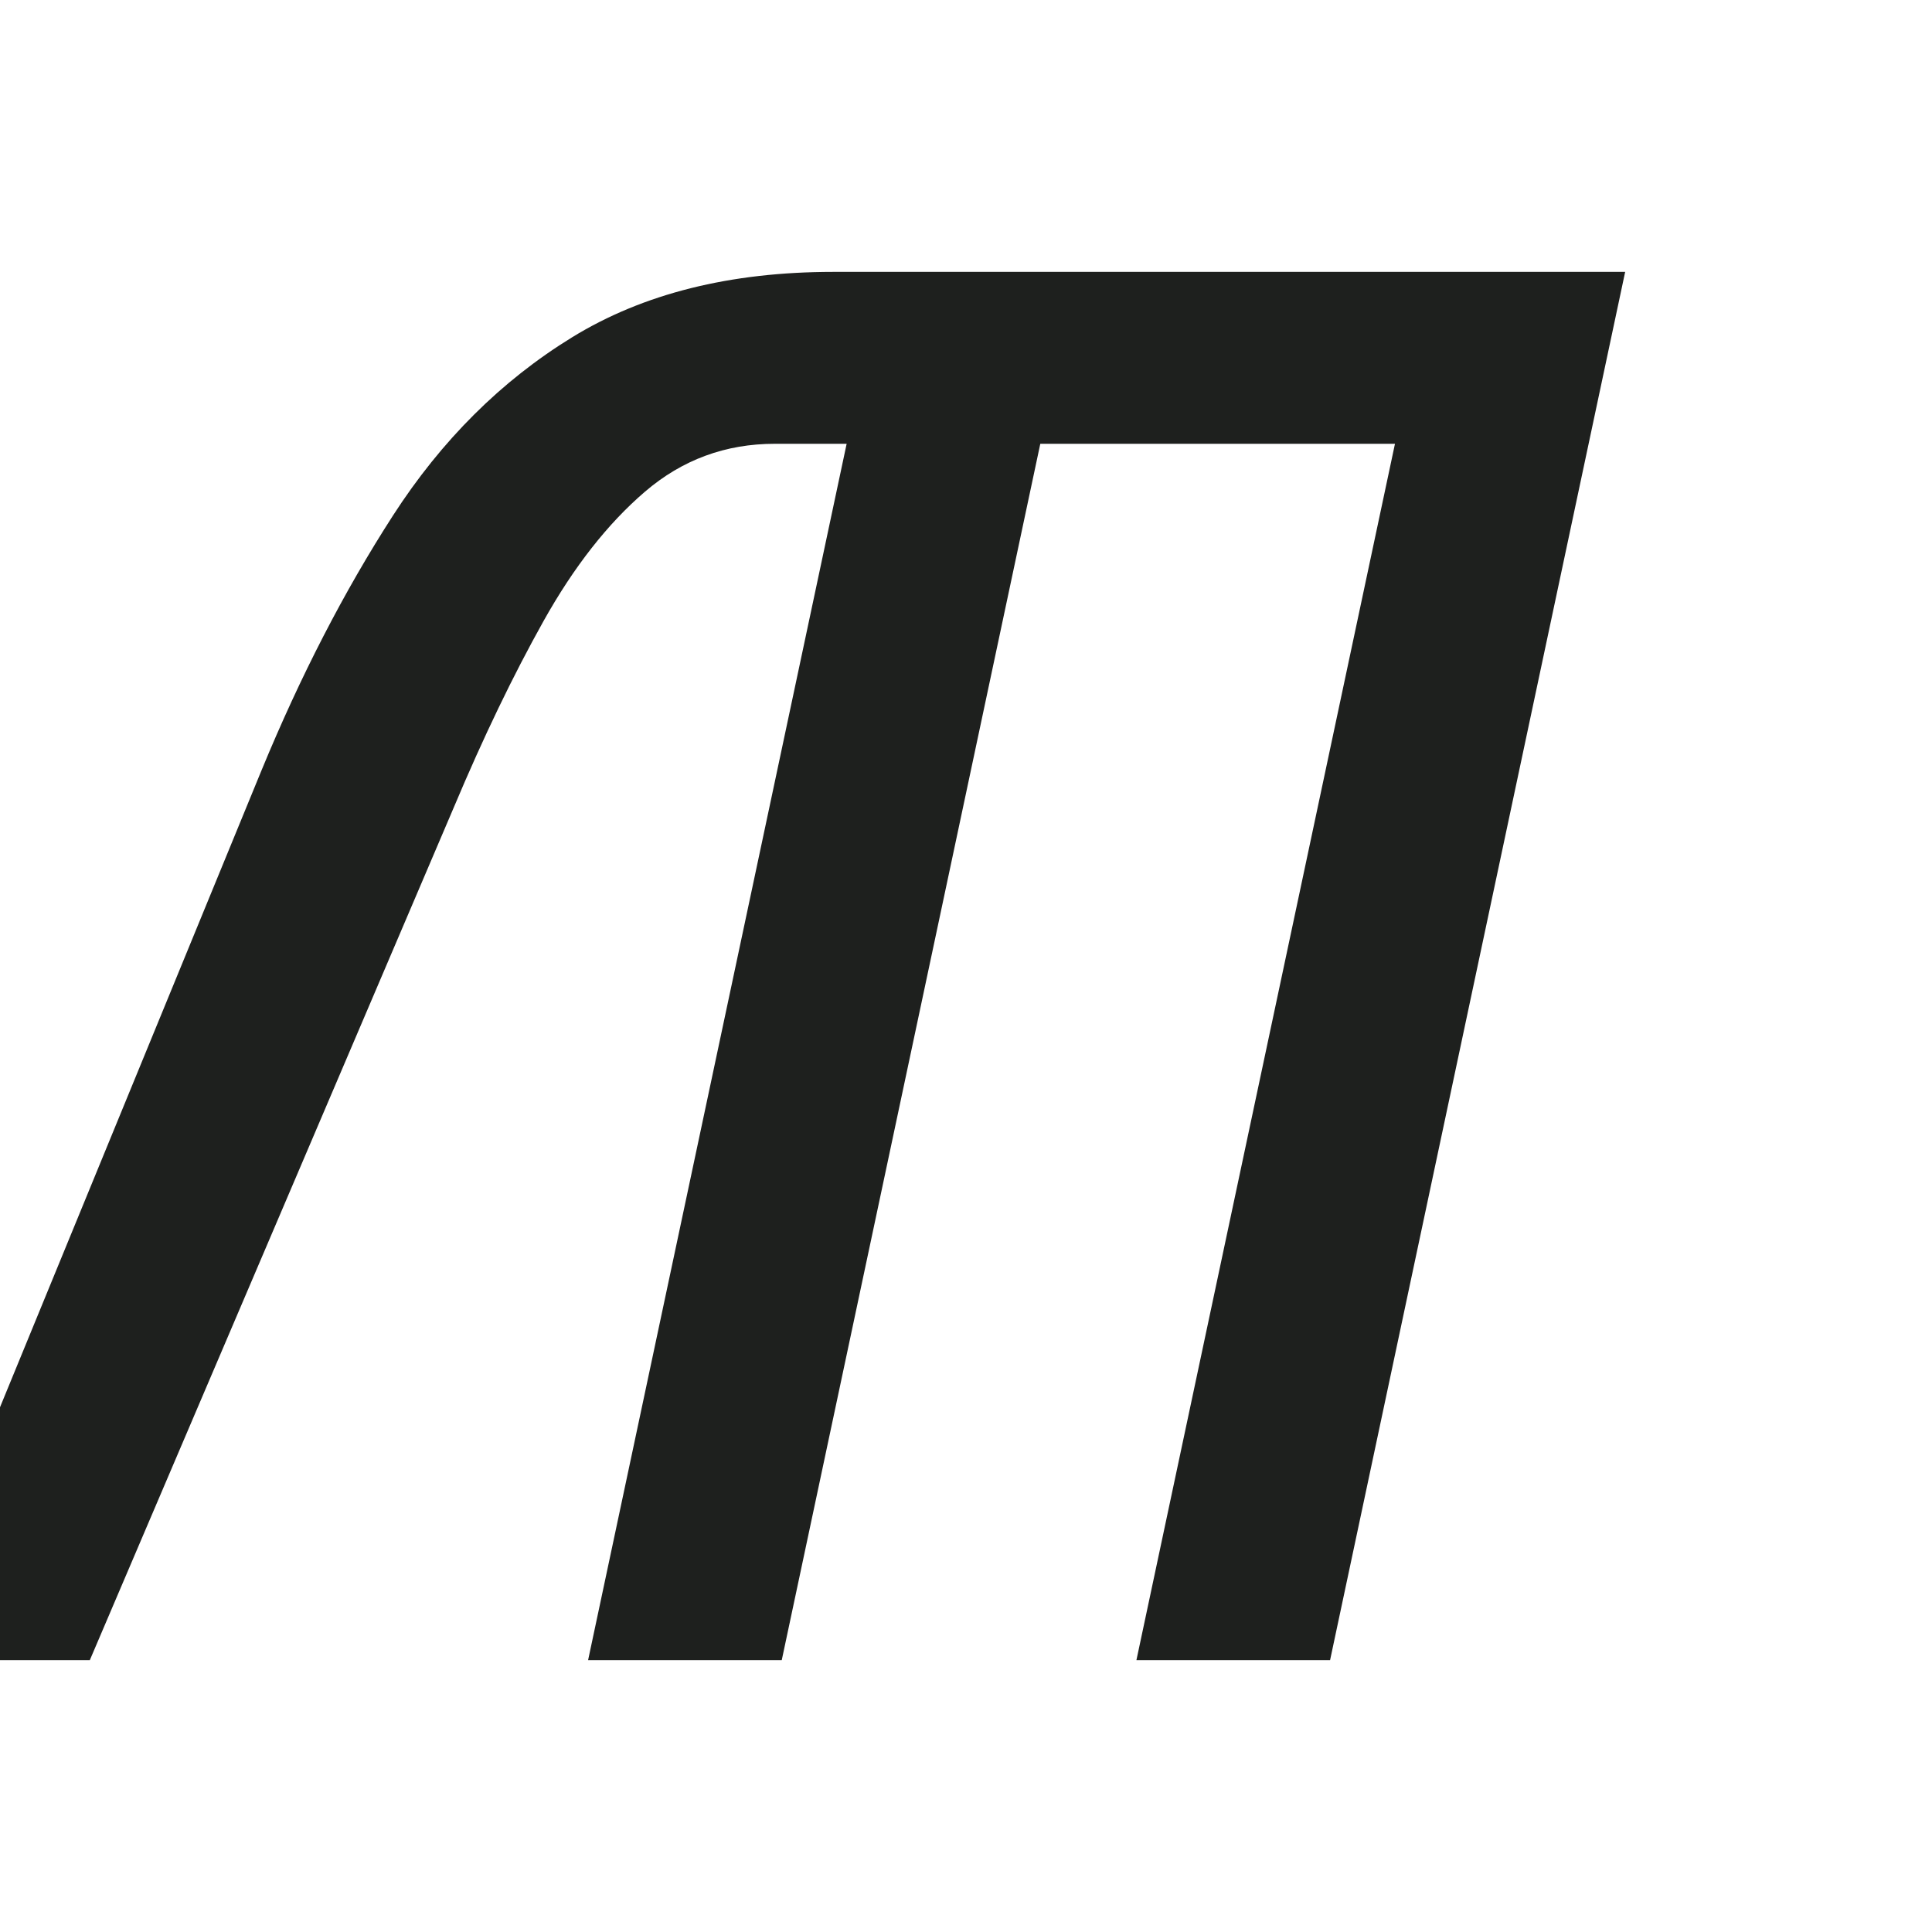
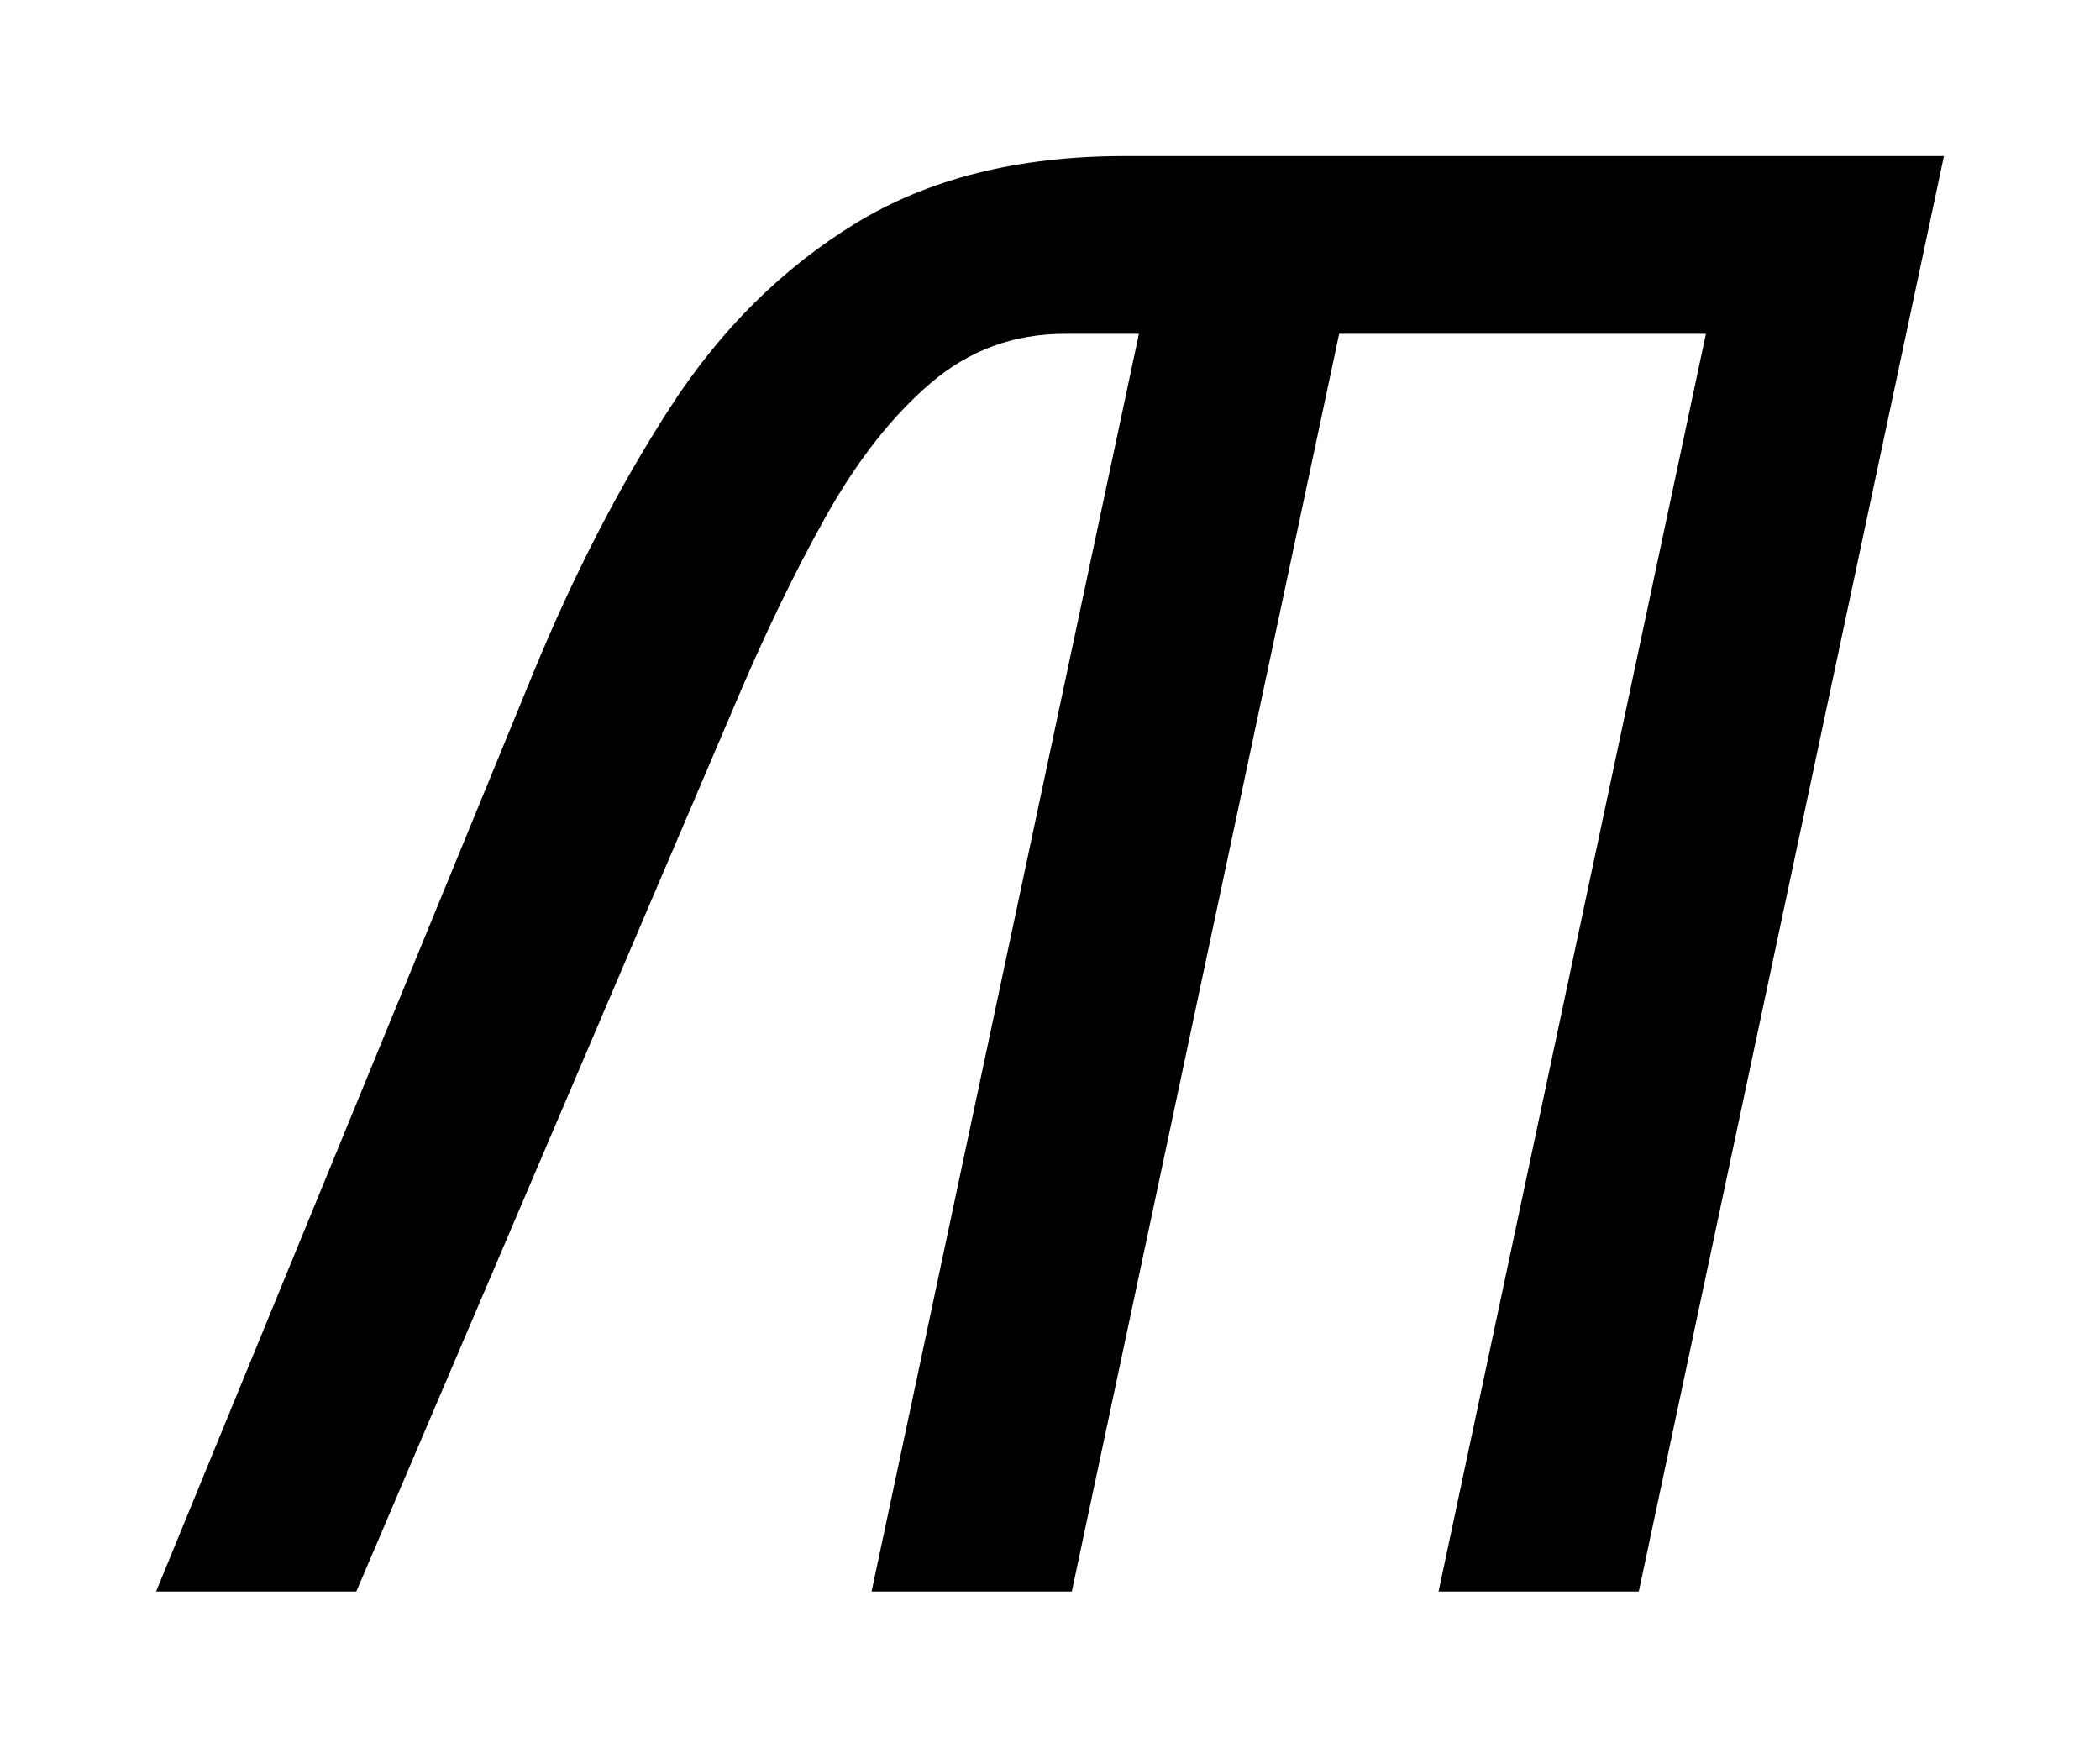
- <svg xmlns="http://www.w3.org/2000/svg" width="256" height="256" viewBox="0 0 256 256" role="img" aria-label="Old Permic italic 𐍕">
-   <path transform="skewX(-12)" d="M33 219.973 56.354 102.052Q60.102 83.311 66.589 68.319Q73.076 53.326 85.329 44.677Q97.583 36.027 118.053 36.027H223.0V219.973H197.34V58.804H150.344V219.973H124.684V58.804H115.17Q105.367 58.804 99.313 65.147Q93.258 71.49 89.51 82.302Q85.762 93.114 82.879 106.953L58.66 219.973Z" fill="#1E201E" />
+ <svg xmlns="http://www.w3.org/2000/svg" width="269.099" height="223.945" viewBox="-33.757 16.027 269.099 223.945" role="img" aria-label="Old Permic italic 𐍕" preserveAspectRatio="xMidYMid meet">
+   <path transform="skewX(-12)" d="M33 219.973 56.354 102.052Q60.102 83.311 66.589 68.319Q73.076 53.326 85.329 44.677Q97.583 36.027 118.053 36.027H223.0V219.973H197.34V58.804H150.344V219.973H124.684V58.804H115.17Q105.367 58.804 99.313 65.147Q93.258 71.49 89.51 82.302Q85.762 93.114 82.879 106.953L58.66 219.973Z" fill="#000" />
</svg>
